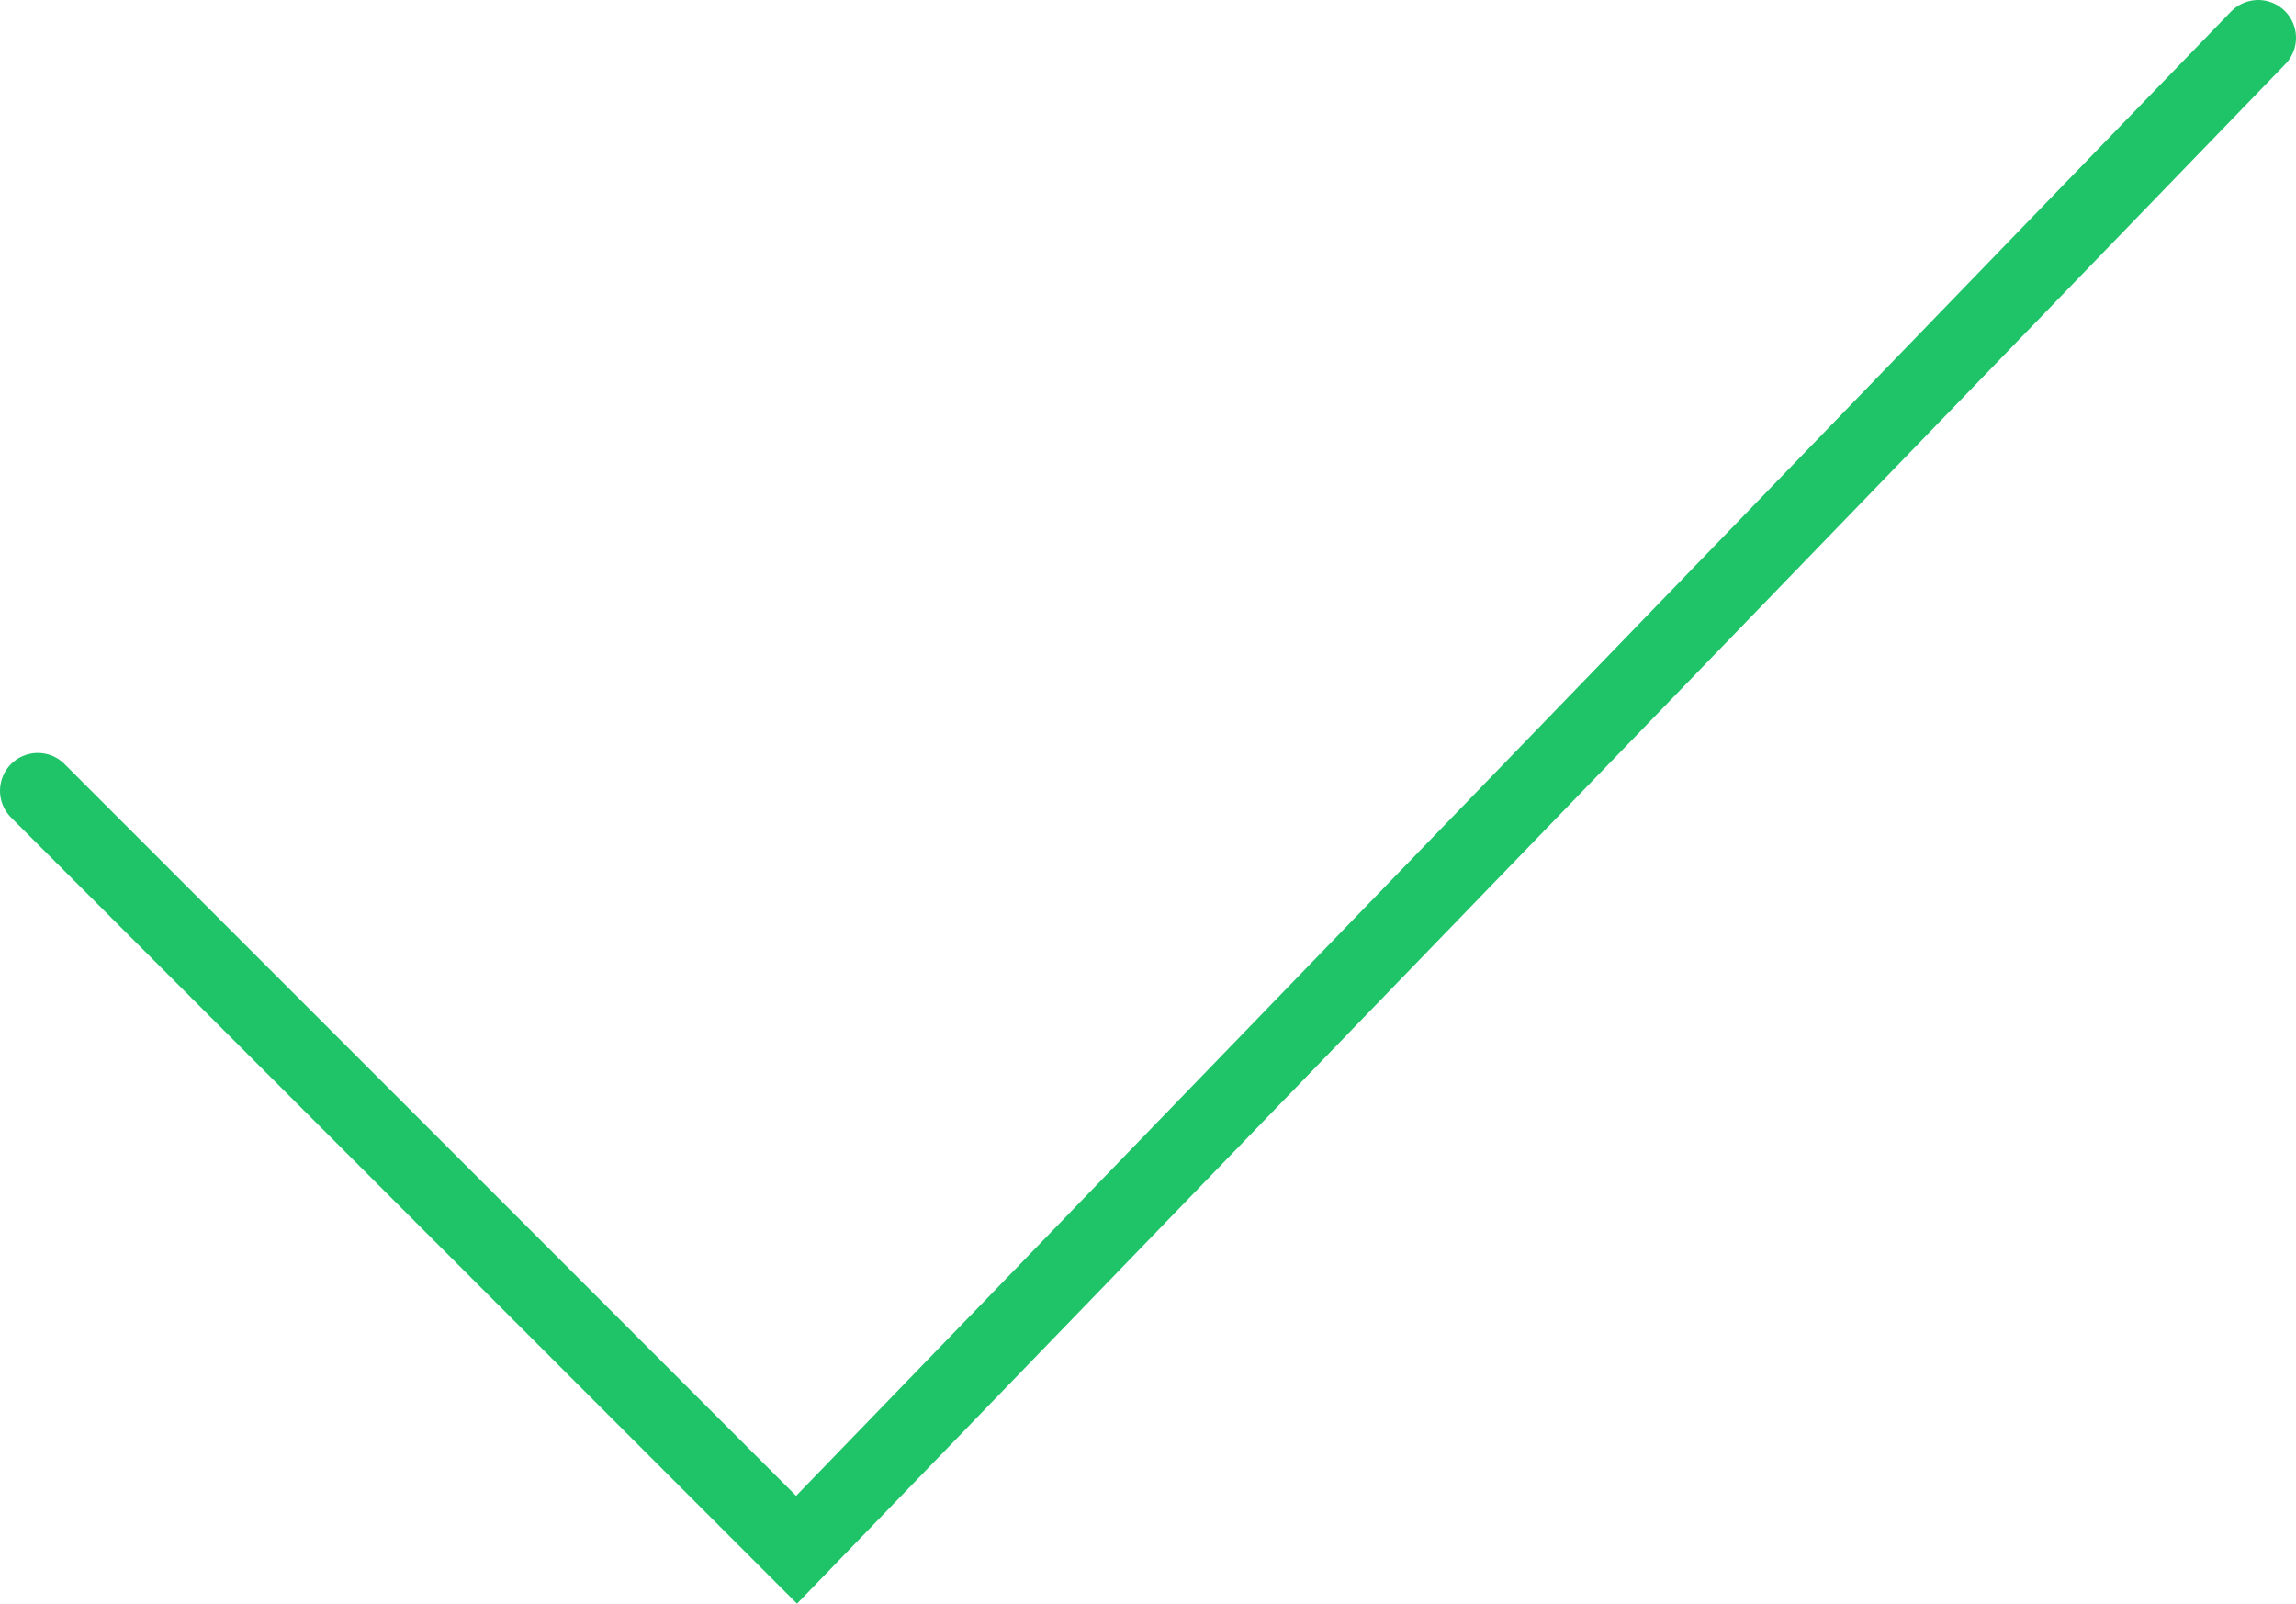
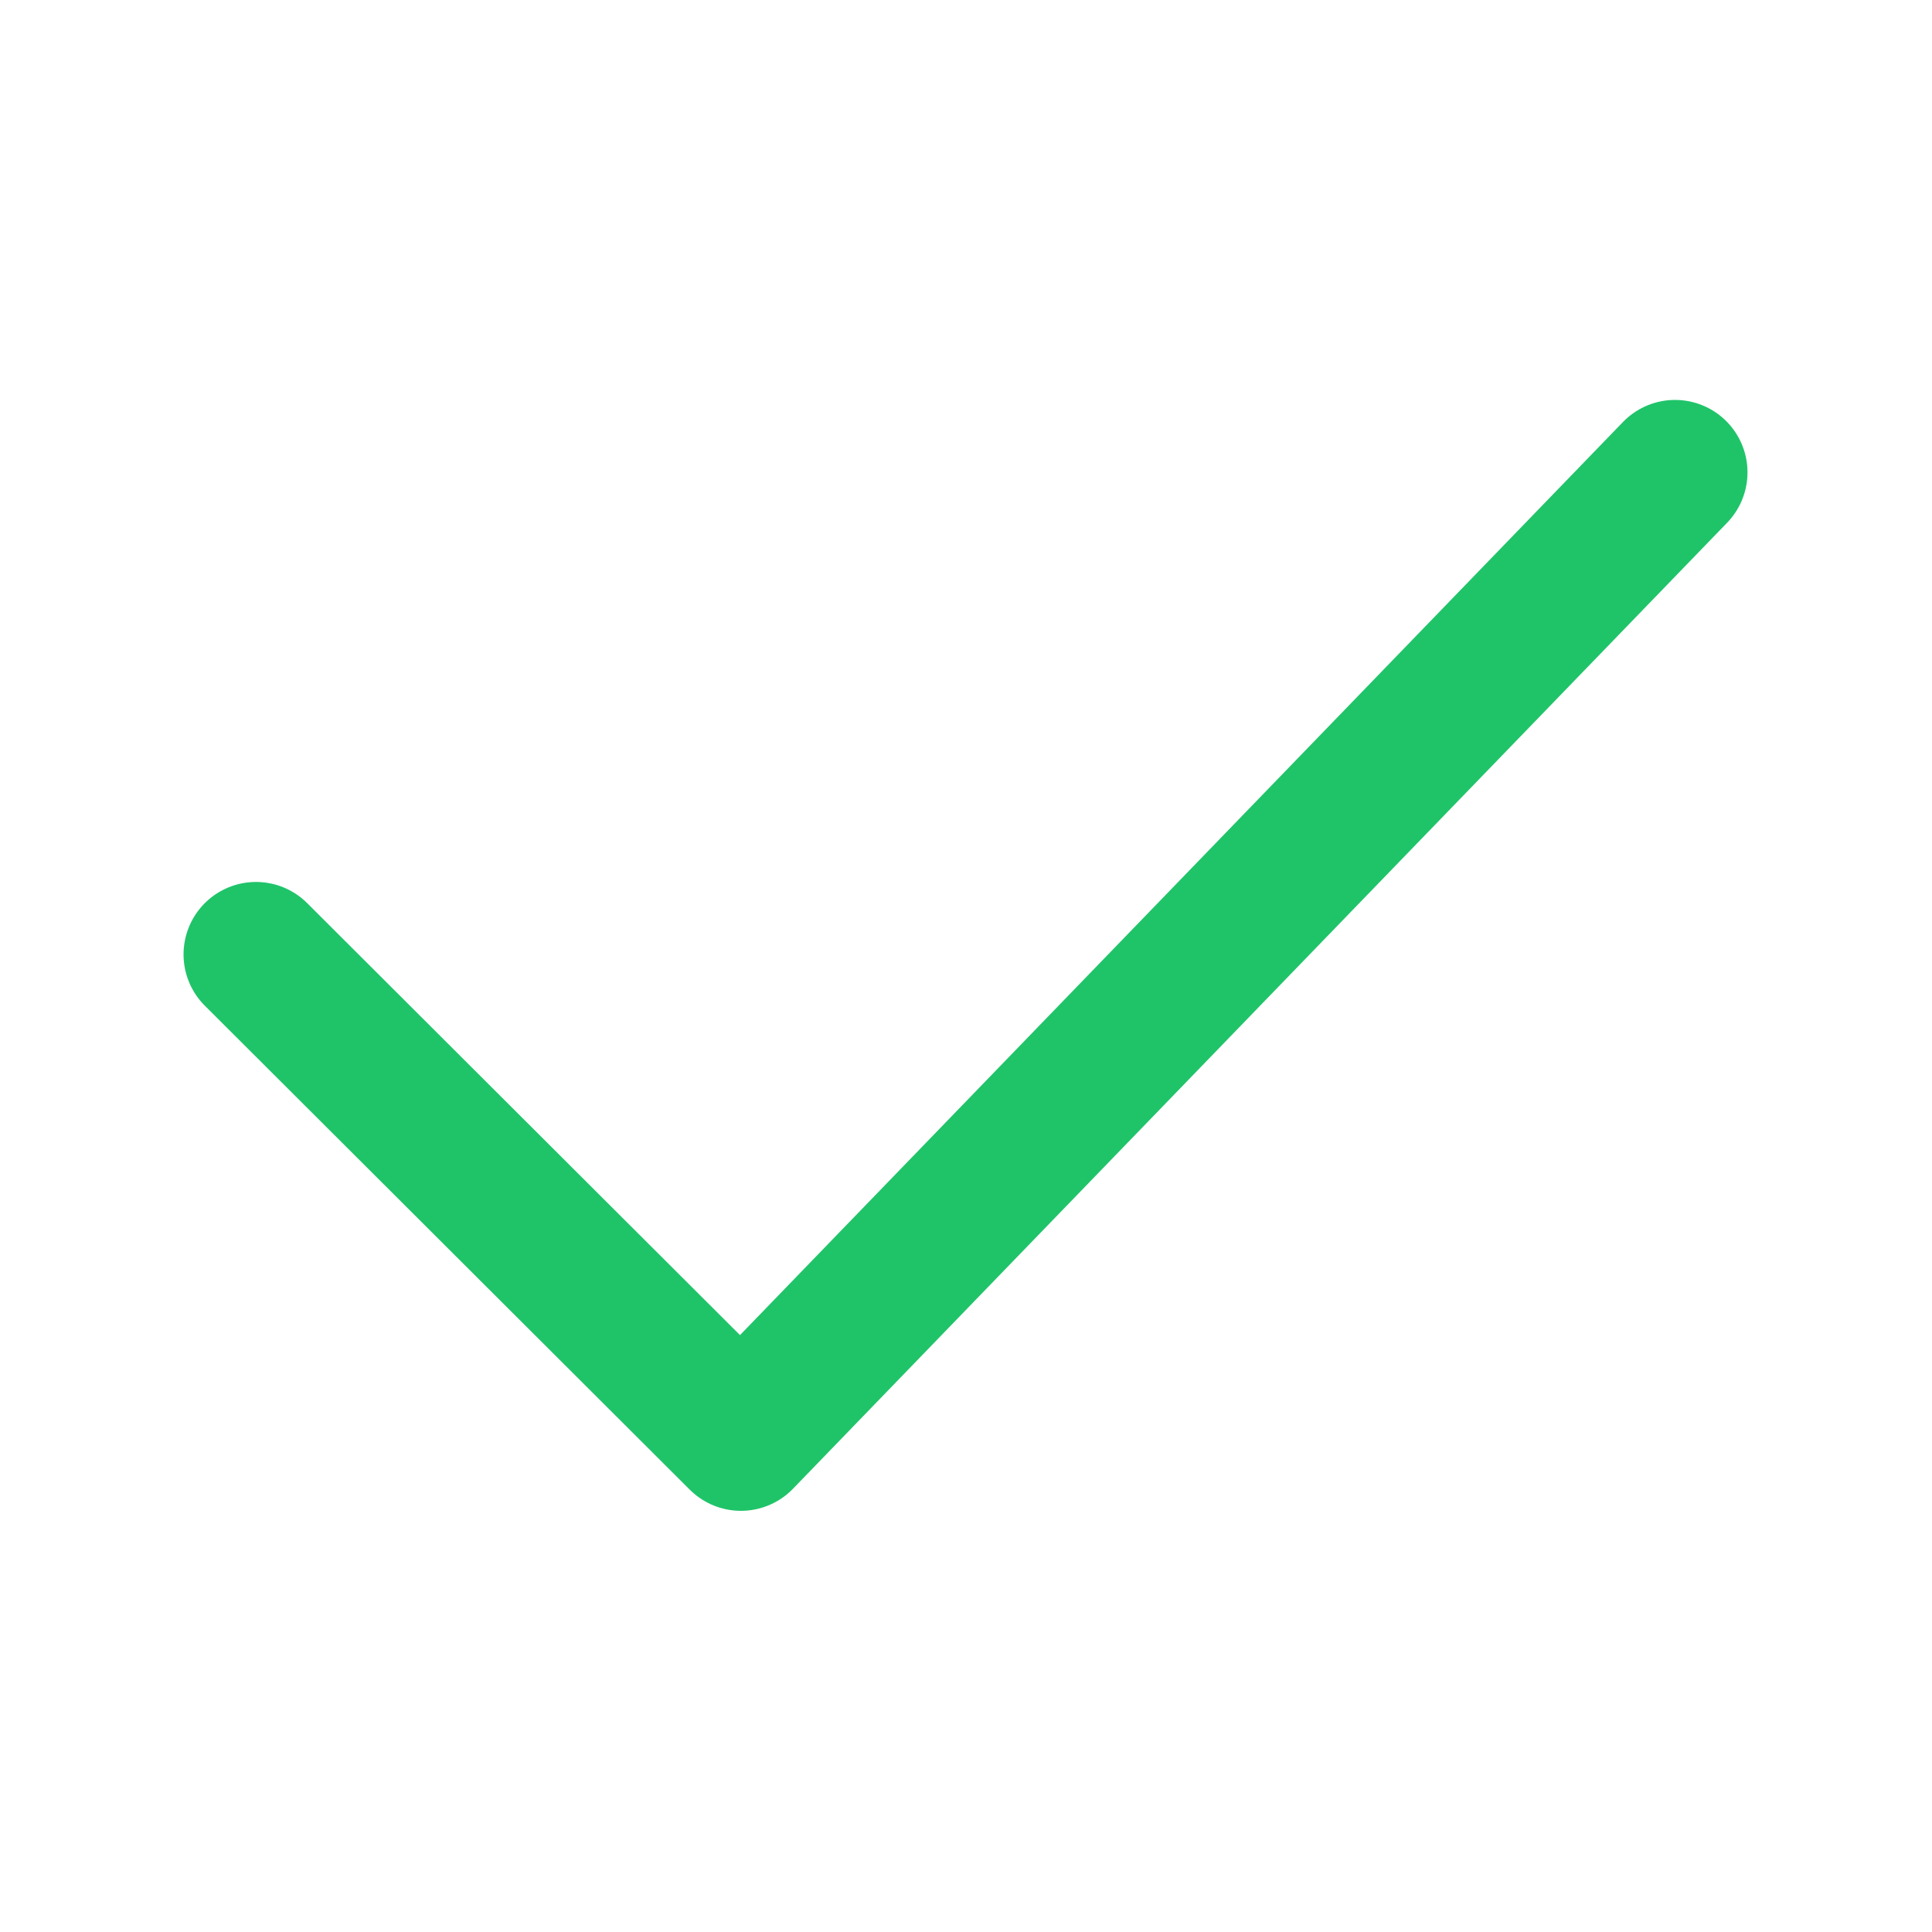
- <svg xmlns="http://www.w3.org/2000/svg" width="30.38" height="21.21" viewBox="0 0 30.38 21.21">
-   <g id="Layer_2" data-name="Layer 2">
-     <g id="Home_-_1200" data-name="Home - 1200">
-       <g id="Pricing">
-         <g id="Premium">
-           <g id="Big_Check" data-name="Big Check">
-             <polyline points="0.5 10.46 10.54 20.5 29.88 0.5" style="fill: none;stroke: #1fc469;stroke-linecap: round;stroke-miterlimit: 10;fill-rule: evenodd" />
-           </g>
-         </g>
-       </g>
-     </g>
-   </g>
+ <svg xmlns="http://www.w3.org/2000/svg" id="micro-check" viewBox="0 0 20 20">
+   <style>.green-stroke{fill:none;stroke:#1fc469;stroke-linecap:round;stroke-linejoin:round;stroke-width:1.5px;}</style>
+   <polyline class="green-stroke" points="2.65 9.88 7.67 14.89 17.34 4.89" />
</svg>
